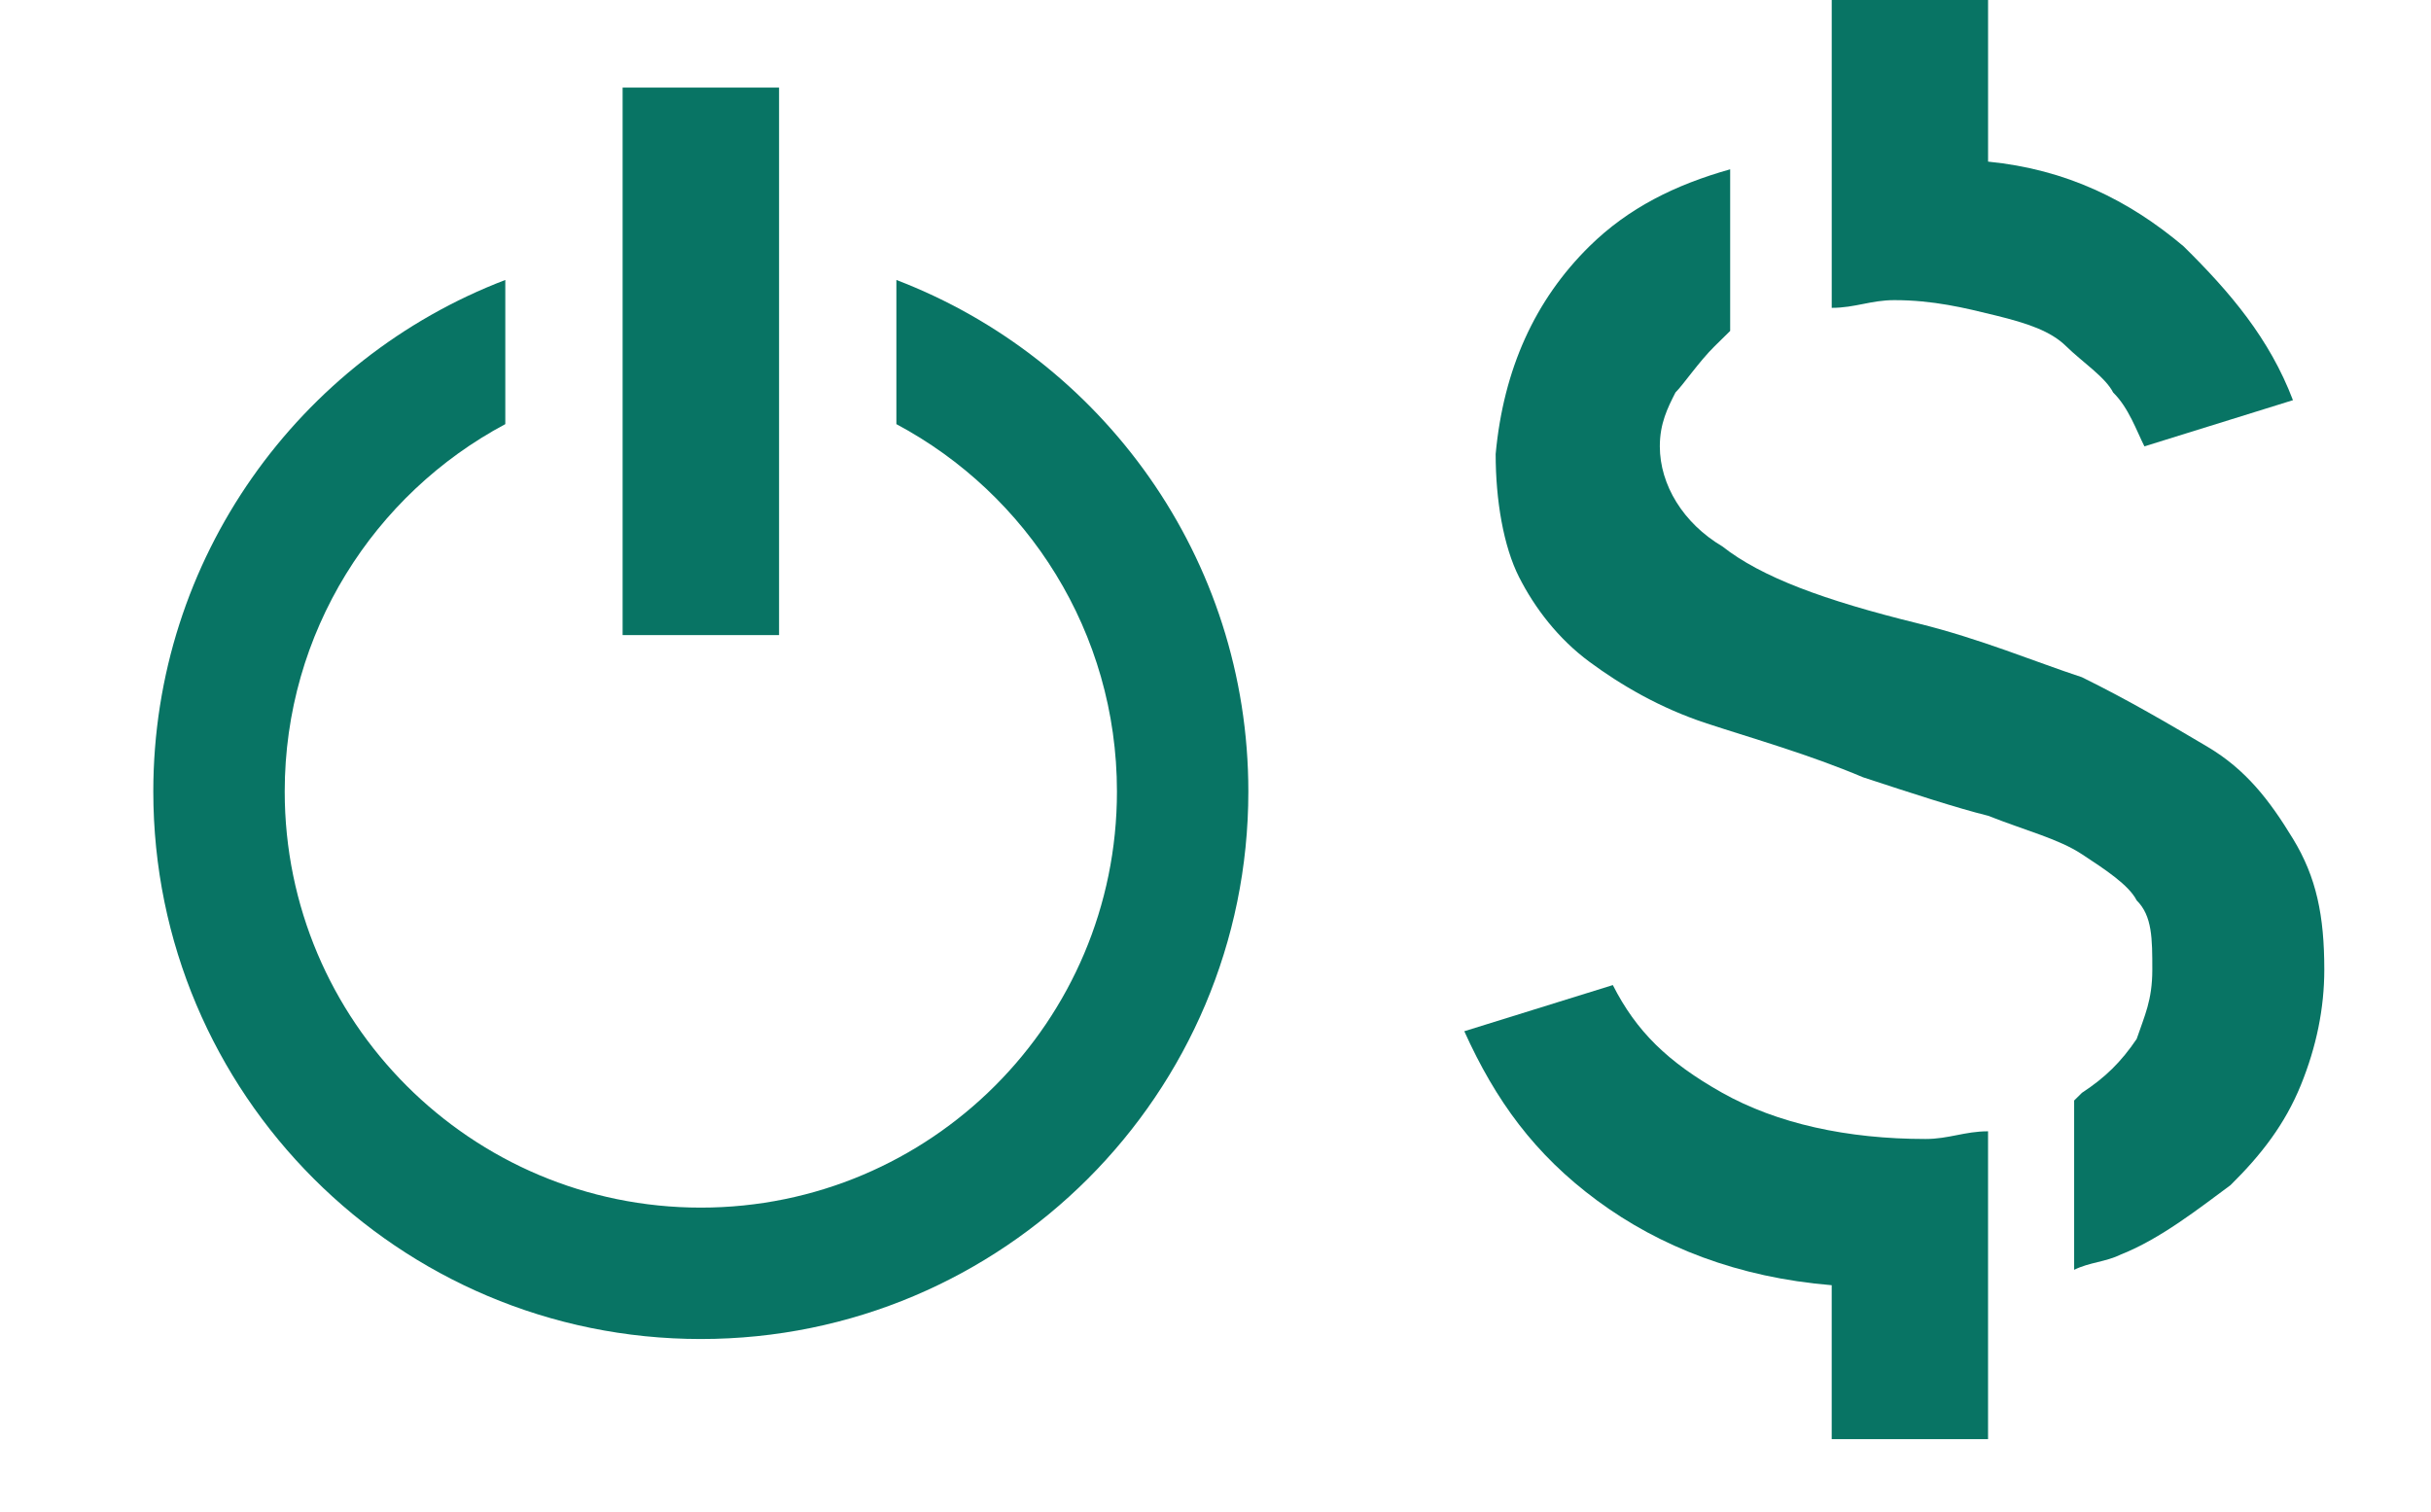
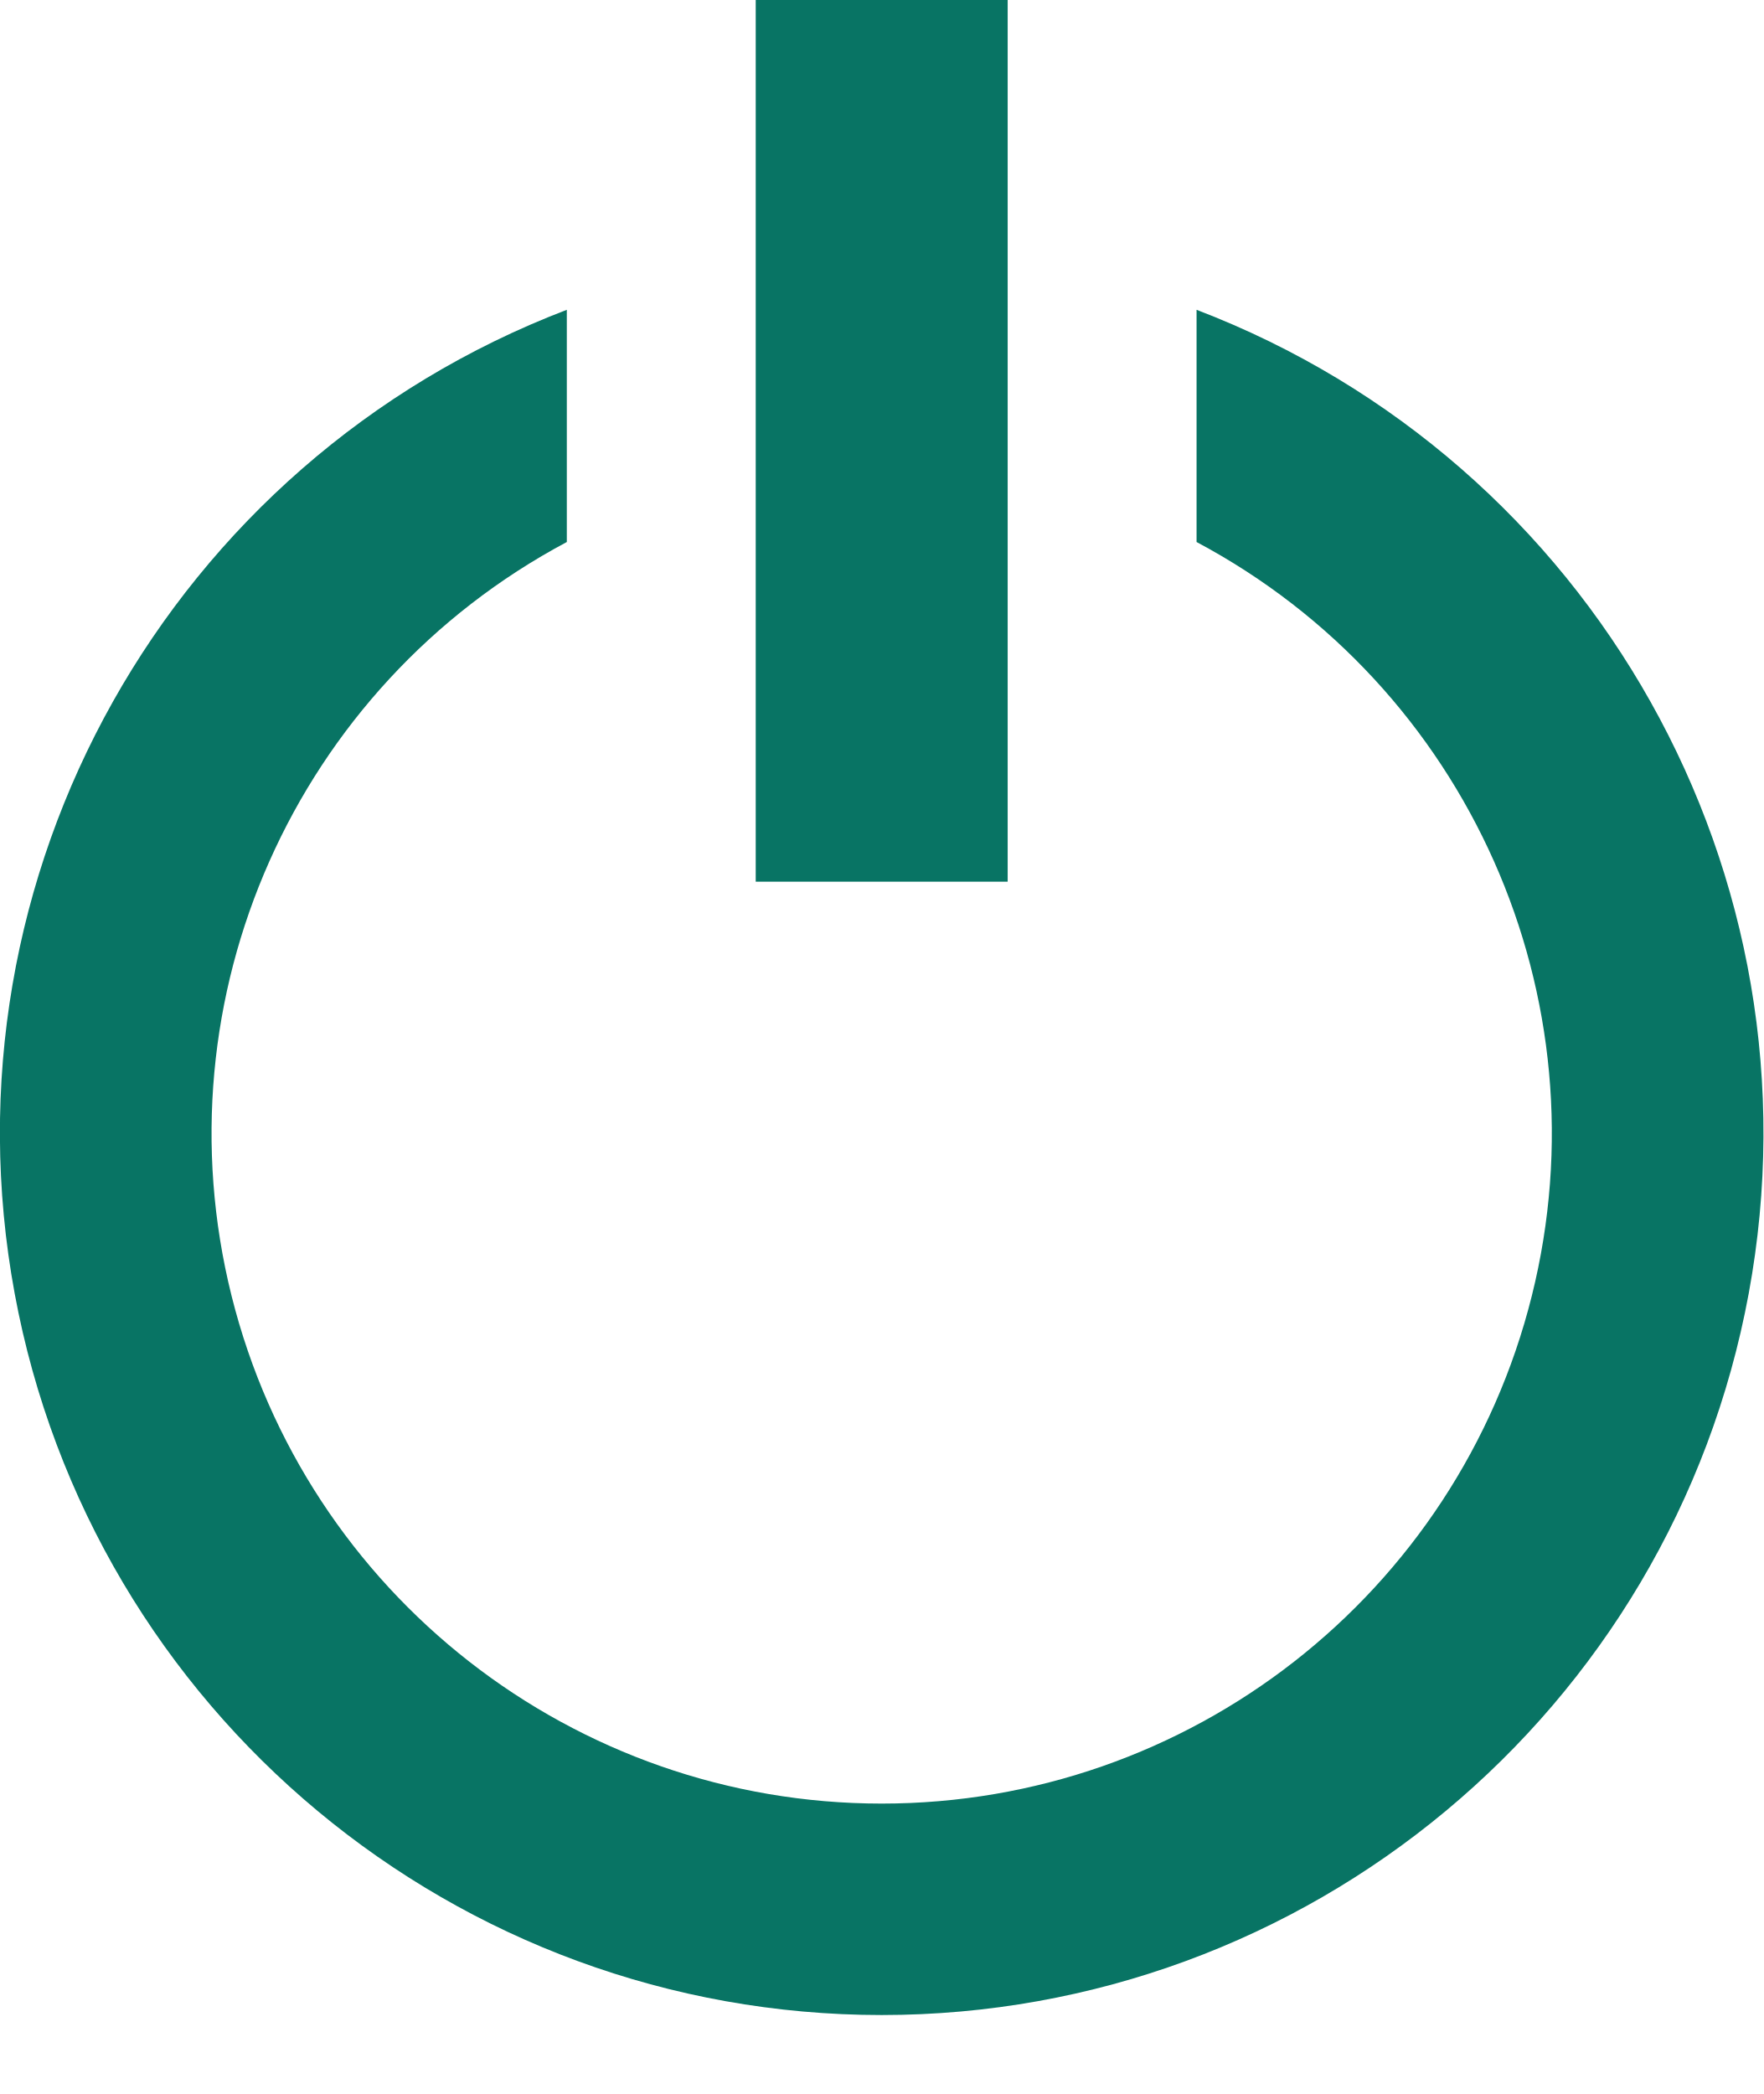
- <svg xmlns="http://www.w3.org/2000/svg" width="111" height="69" viewBox="0 0 111 69" fill="none">
-   <path d="M83.637 0V7.028V14.057C84.708 14.057 85.422 13.705 86.493 13.705C88.277 13.705 89.705 14.057 91.133 14.408C92.561 14.759 93.632 15.111 94.345 15.814C95.059 16.517 96.13 17.219 96.487 17.922C97.201 18.625 97.558 19.679 97.915 20.382L104.697 18.273C103.626 15.462 101.841 13.354 99.7 11.245C97.201 9.137 94.345 7.731 90.776 7.38V0H83.637Z" fill="#087464" />
-   <path d="M72.928 54.821C75.783 56.929 79.353 58.335 83.636 58.686V65.714H90.775V58.686V51.658C89.704 51.658 88.99 52.009 87.919 52.009C84.35 52.009 81.138 51.306 78.639 49.901C76.14 48.495 74.713 47.089 73.642 44.981L66.86 47.089C68.288 50.252 70.072 52.712 72.928 54.821Z" fill="#087464" />
-   <path d="M78.286 15.813C78.643 15.462 78.643 15.462 79 15.111V7.731C76.502 8.434 74.36 9.488 72.575 11.245C70.077 13.705 68.649 16.868 68.292 20.733C68.292 22.842 68.649 24.95 69.363 26.356C70.077 27.762 71.147 29.167 72.575 30.221C74.003 31.276 75.788 32.33 77.929 33.033C80.071 33.736 82.57 34.438 85.068 35.493C87.21 36.196 89.352 36.898 90.779 37.25C92.564 37.953 93.992 38.304 95.062 39.007C96.133 39.71 97.204 40.412 97.561 41.115C98.275 41.818 98.275 42.872 98.275 44.278C98.275 45.684 97.918 46.386 97.561 47.441C96.847 48.495 96.133 49.198 95.062 49.901L94.706 50.252V57.983C95.419 57.632 96.133 57.632 96.847 57.28C98.632 56.578 100.417 55.172 101.844 54.118C103.272 52.712 104.343 51.306 105.057 49.549C105.771 47.792 106.128 46.035 106.128 44.278C106.128 41.818 105.771 40.061 104.7 38.304C103.629 36.547 102.558 35.141 100.774 34.087C98.989 33.033 97.204 31.979 95.062 30.924C92.921 30.221 90.422 29.167 87.567 28.464C83.284 27.41 80.428 26.356 78.643 24.95C76.859 23.896 75.788 22.139 75.788 20.382C75.788 19.328 76.145 18.625 76.502 17.922C76.859 17.57 77.572 16.516 78.286 15.813Z" fill="#087464" />
-   <path d="M35.572 4L28.429 4L28.429 29L35.572 29L35.572 4Z" fill="#087464" />
-   <path fill-rule="evenodd" clip-rule="evenodd" d="M23.072 12.784C13.674 16.379 7 25.482 7 36.143C7 49.95 18.193 61.143 32 61.143C45.807 61.143 57 49.95 57 36.143C57 25.482 50.326 16.379 40.929 12.784V19.367C46.921 22.564 51 28.877 51 36.143C51 46.636 42.493 55.143 32 55.143C21.507 55.143 13 46.636 13 36.143C13 28.877 17.079 22.563 23.072 19.367L23.072 12.784Z" fill="#087464" />
+ <svg xmlns="http://www.w3.org/2000/svg" width="16" height="19" fill="none">
+   <path d="M9.143 0H6.857v8h2.286V0z" fill="#087464" />
+   <path d="M5.143 2.811a8 8 0 105.714 0v2.107a6.08 6.08 0 11-5.714 0V2.81z" fill="#087464" />
</svg>
